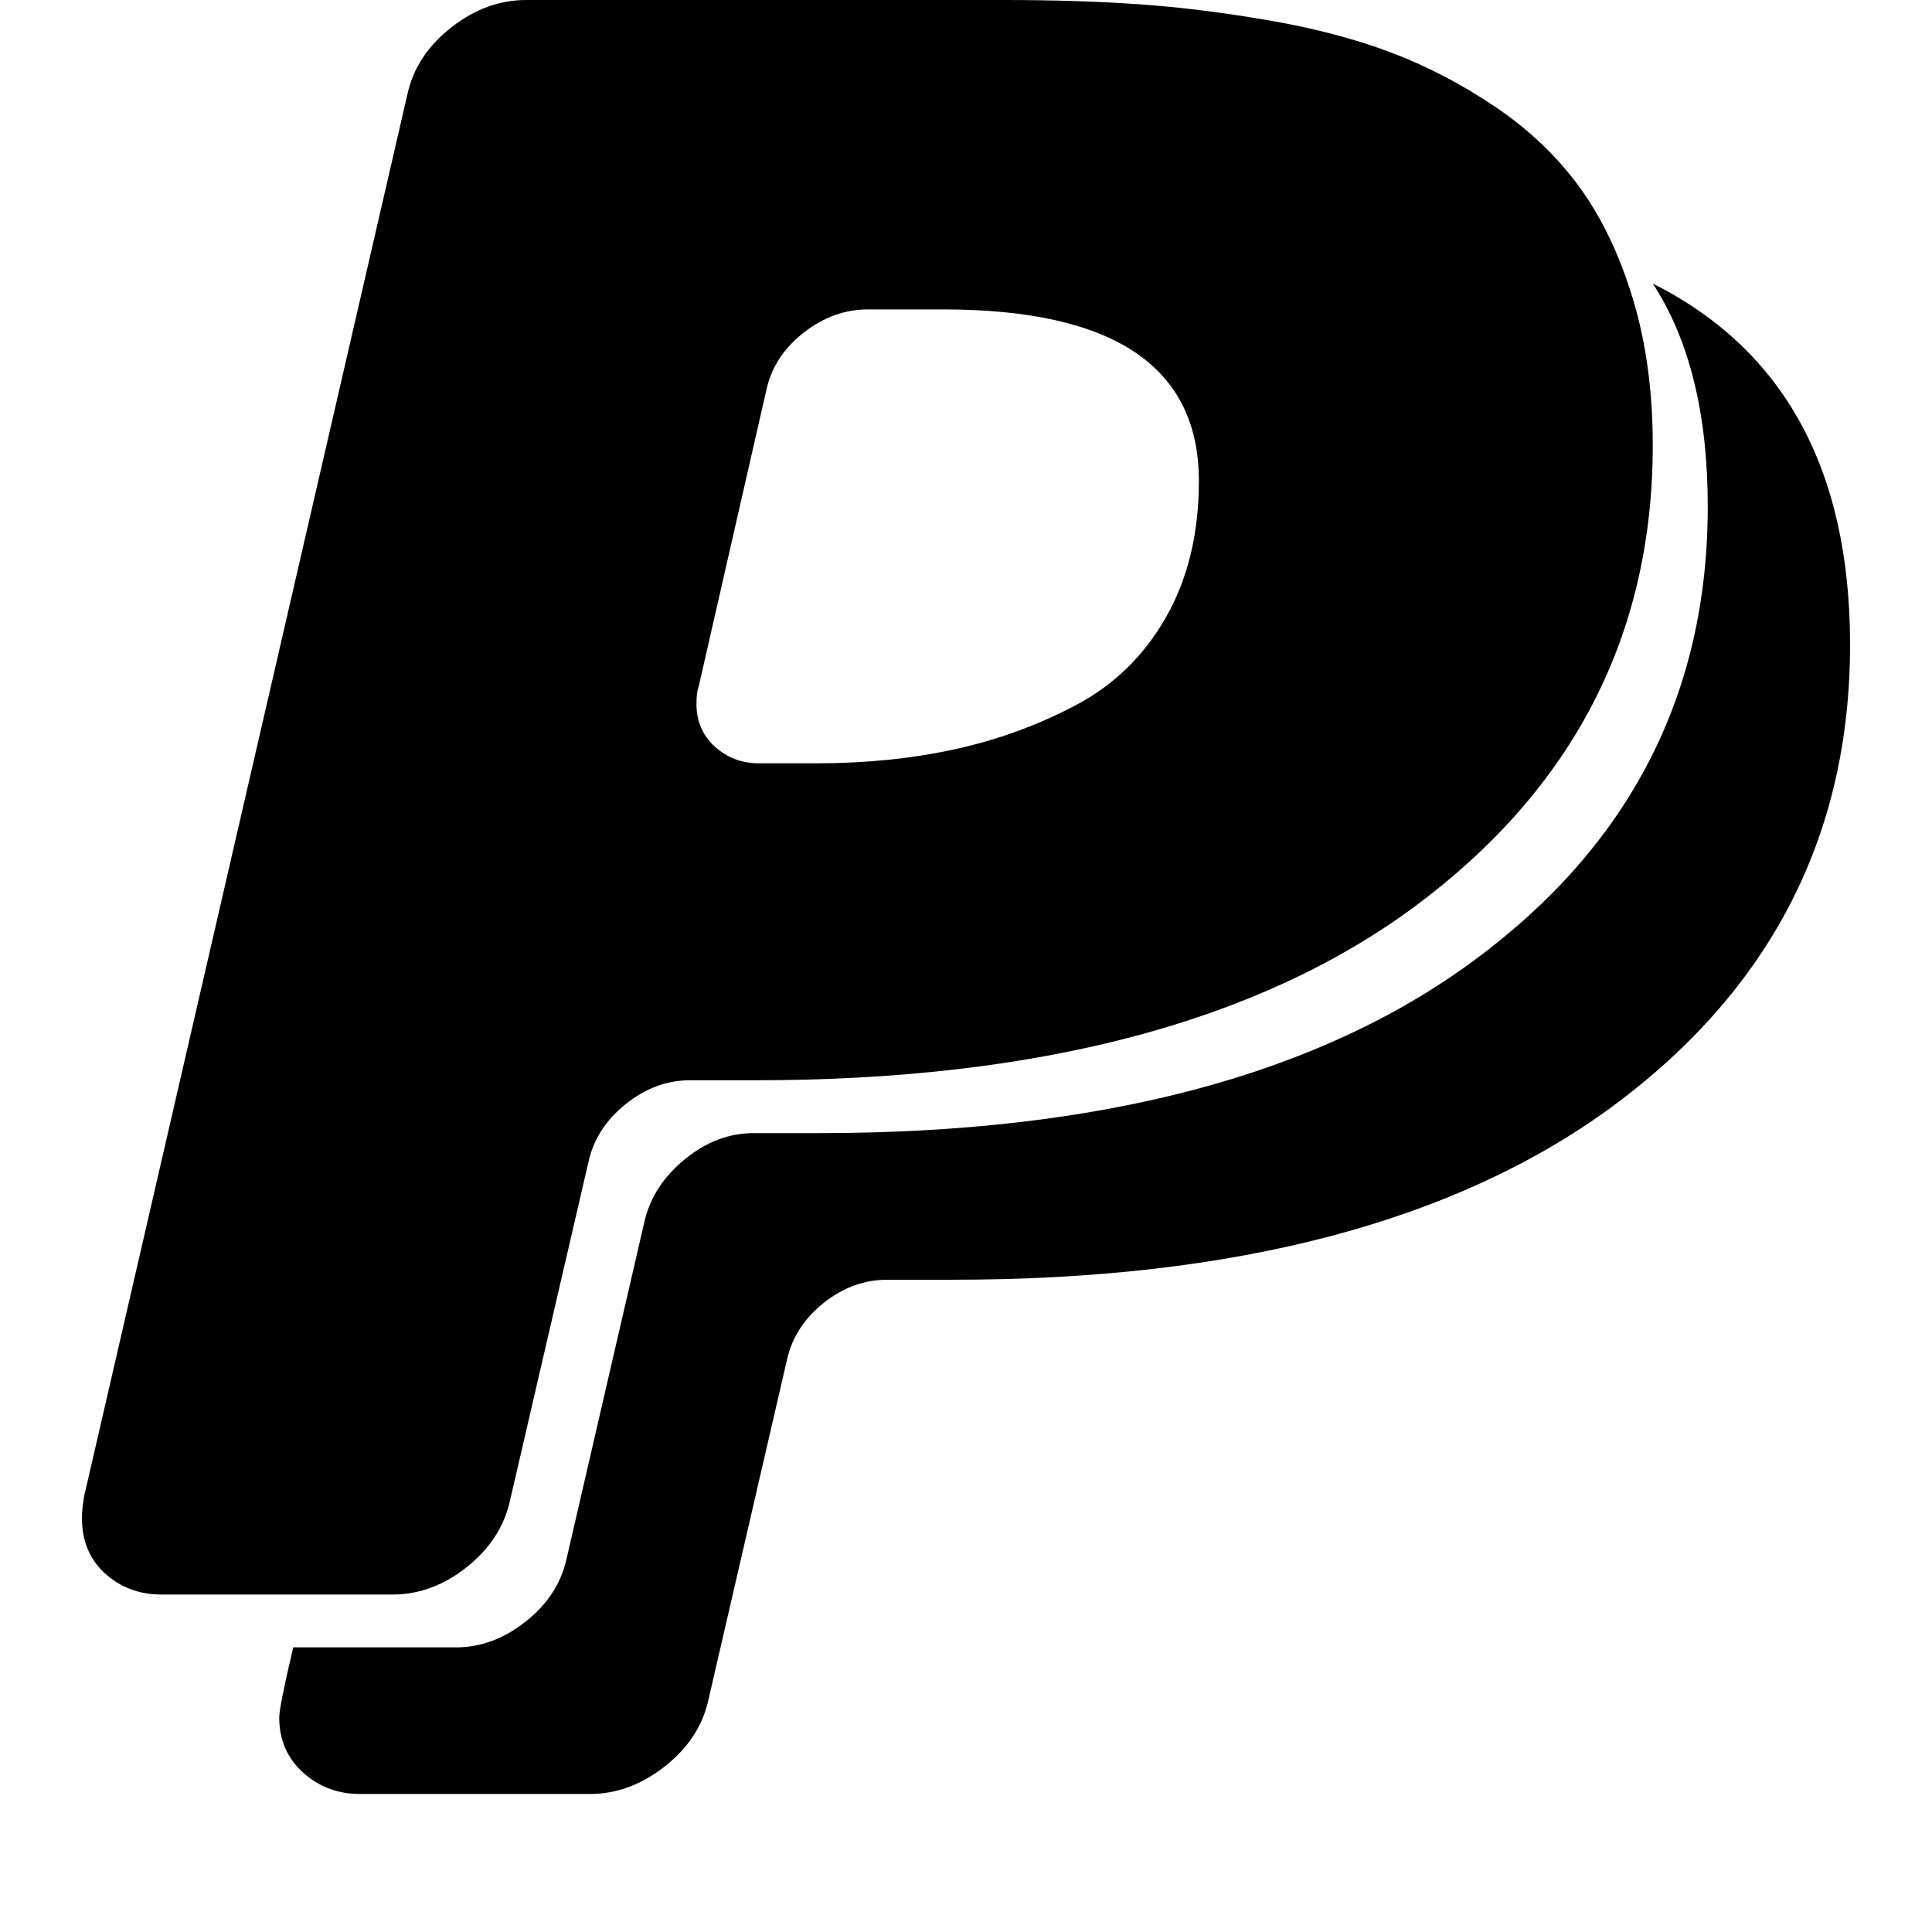
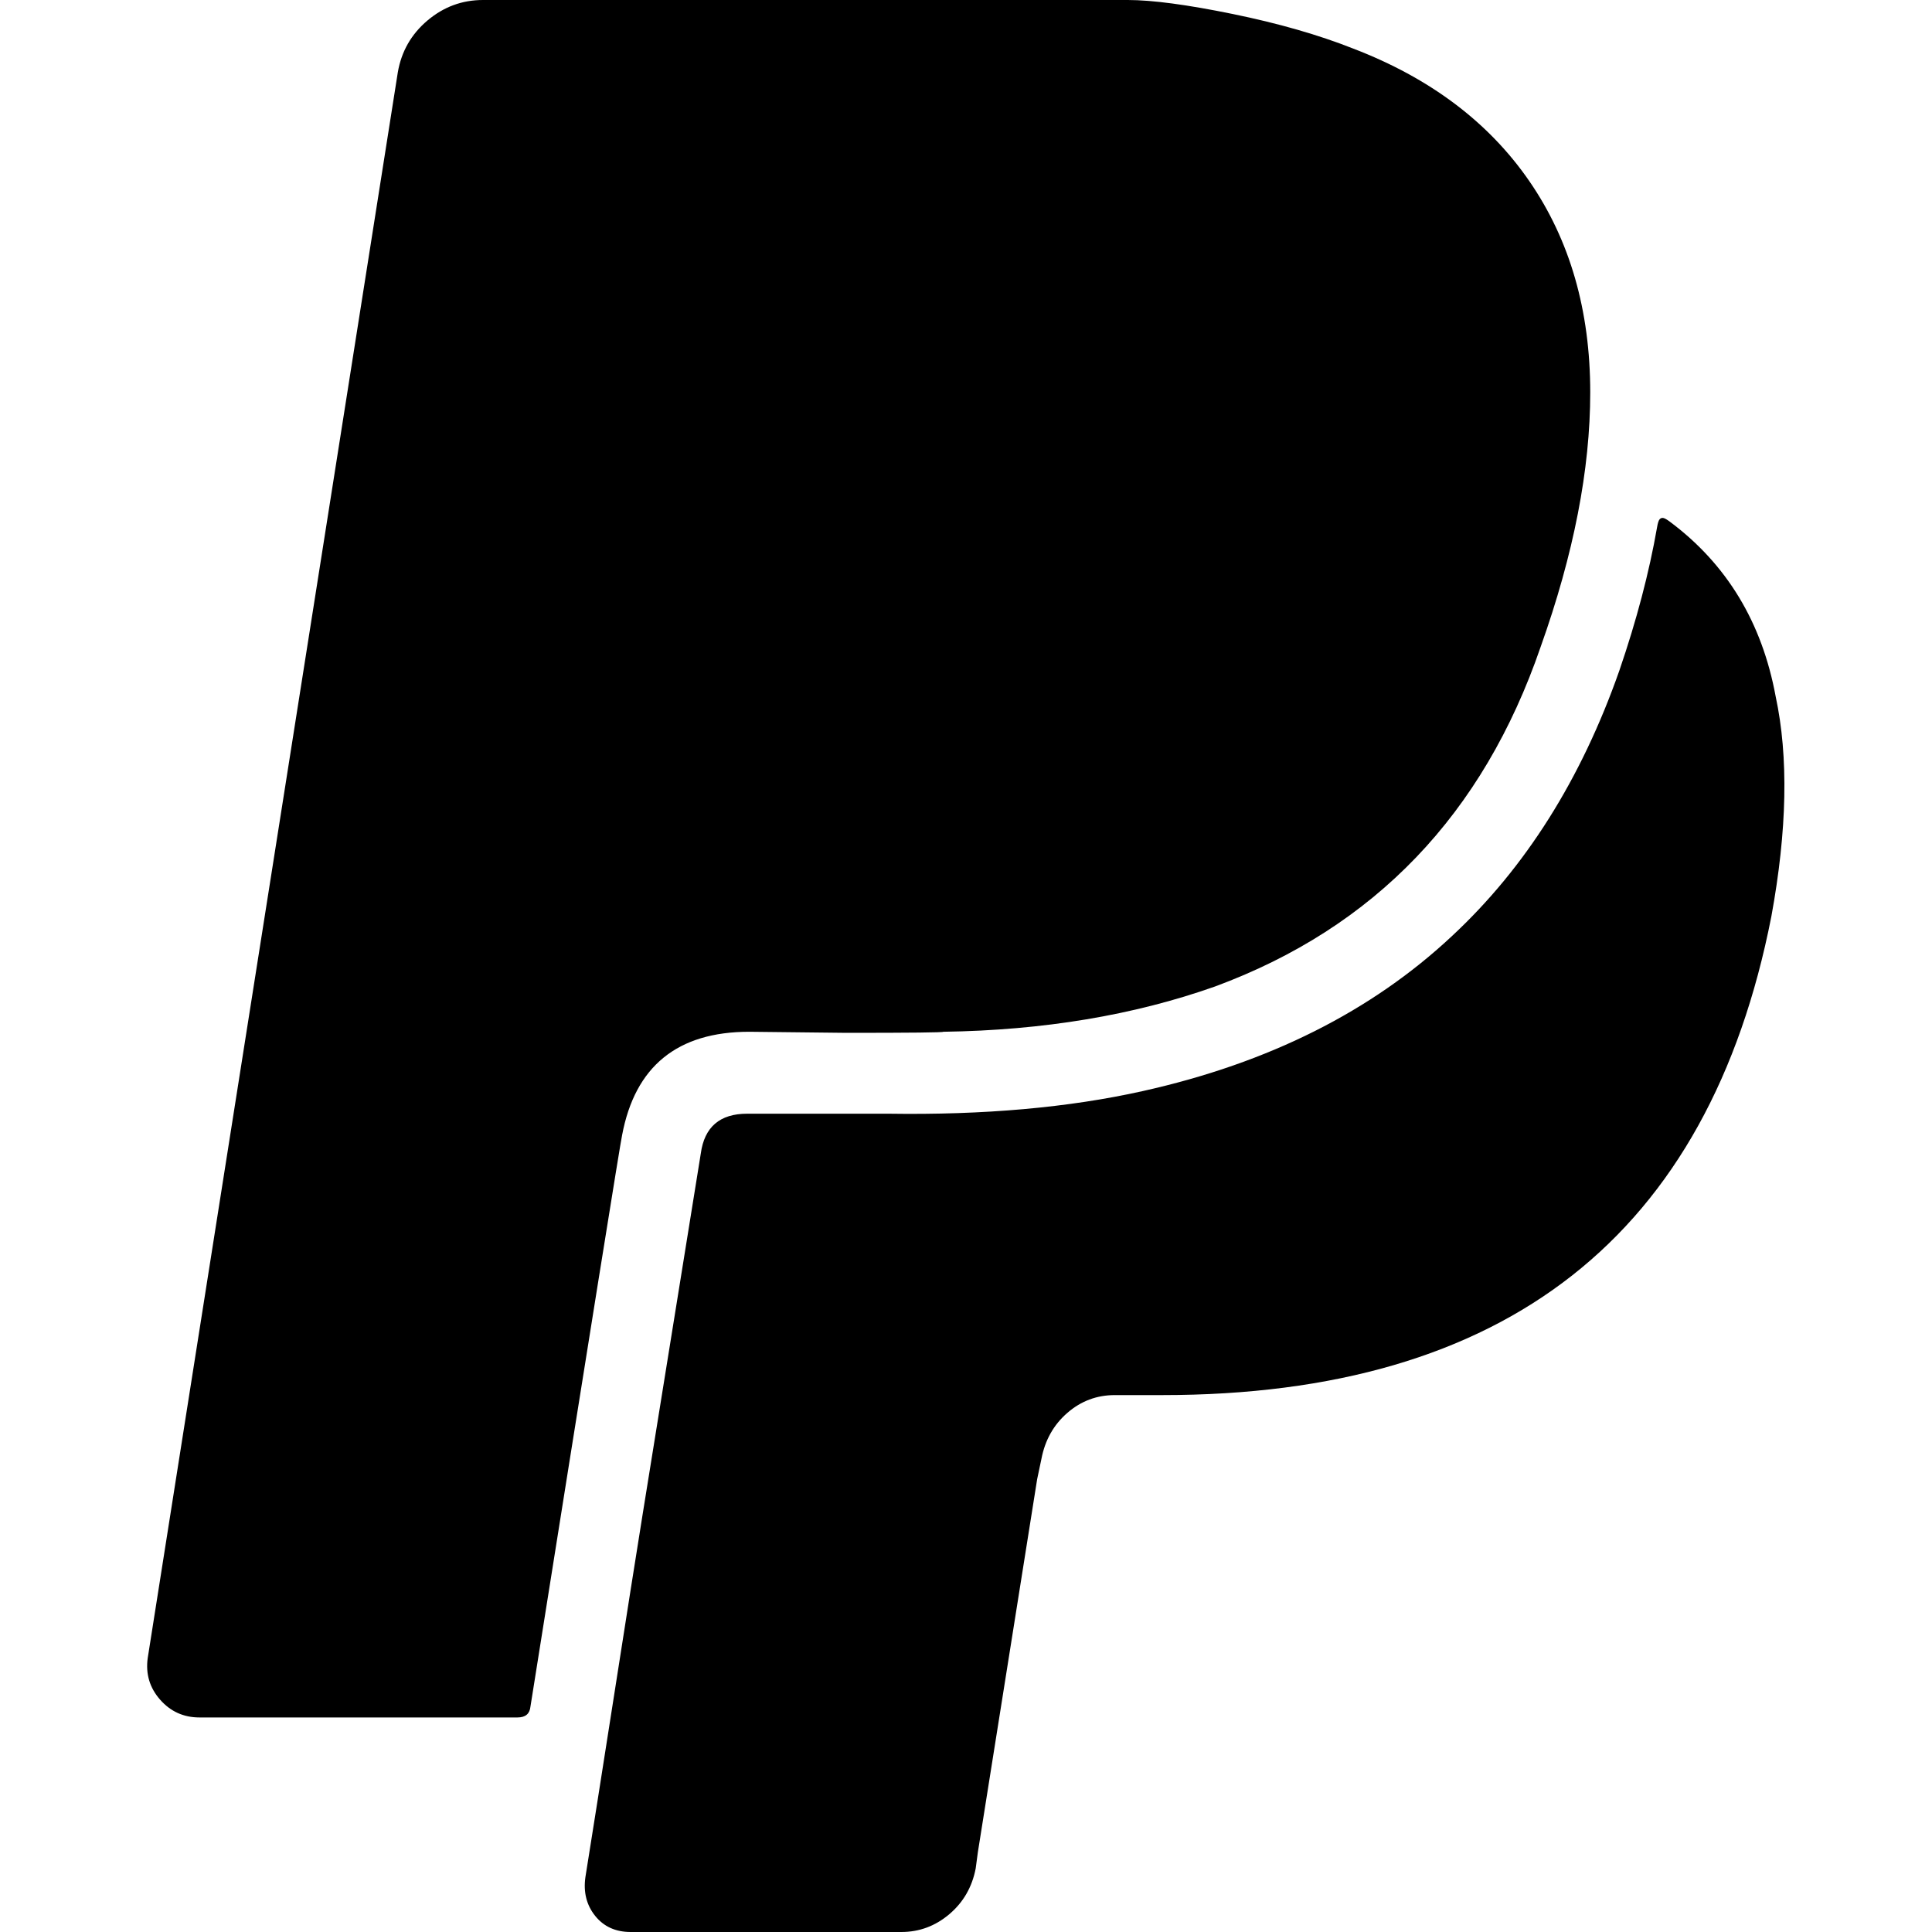
<svg xmlns="http://www.w3.org/2000/svg" width="1792" height="1792" viewBox="0 0 1792 1792">
-   <path d="M1112 446q0-159-237-159h-70q-32 0-59.5 21.5t-34.5 52.5l-63 276q-2 5-2 16 0 24 17 39.5t41 15.5h53q69 0 128.5-13t112.5-41 83.5-81.5 30.5-126.5zm604 152q0 265-220 428-219 161-612 161h-61q-32 0-59 21.5t-34 52.5l-73 316q-8 36-40.5 61.5t-69.5 25.5h-213q-31 0-53-20t-22-51q0-10 13-65h151q34 0 64-23.5t38-56.5l73-316q8-33 37.5-57t63.5-24h61q390 0 607-160t217-421q0-129-51-207 183 92 183 335zm-183-185q0 264-221 428-218 161-612 161h-60q-32 0-59.5 22t-34.5 53l-73 315q-8 36-40 61.5t-69 25.5h-214q-31 0-52.5-19.5t-21.5-51.5q0-8 2-20l300-1301q8-36 40.5-61.5t69.5-25.5h444q68 0 125 4t120.5 15 113.5 30 96.5 50.5 77.5 74 49.5 103.5 18.5 136z" />
+   <path d="M1647 646q18 84-4 204-87 444-565 444h-44q-25 0-44 16.5t-24 42.5l-4 19-55 346-2 15q-5 26-24.5 42.5t-44.5 16.5h-251q-21 0-33-15t-9-36q9-56 26.5-168t26.5-168 27-167.5 27-167.5q5-37 43-37h131q133 2 236-21 175-39 287-144 102-95 155-246 24-70 35-133 1-6 2.5-7.5t3.5-1 6 3.5q79 59 98 162zm-172-282q0 107-46 236-80 233-302 315-113 40-252 42 0 1-90 1l-90-1q-100 0-118 96-2 8-85 530-1 10-12 10h-295q-22 0-36.5-16.5t-11.5-38.5l232-1471q5-29 27.5-48t51.5-19h598q34 0 97.5 13t111.5 32q107 41 163.5 123t56.5 196z" />
</svg>
